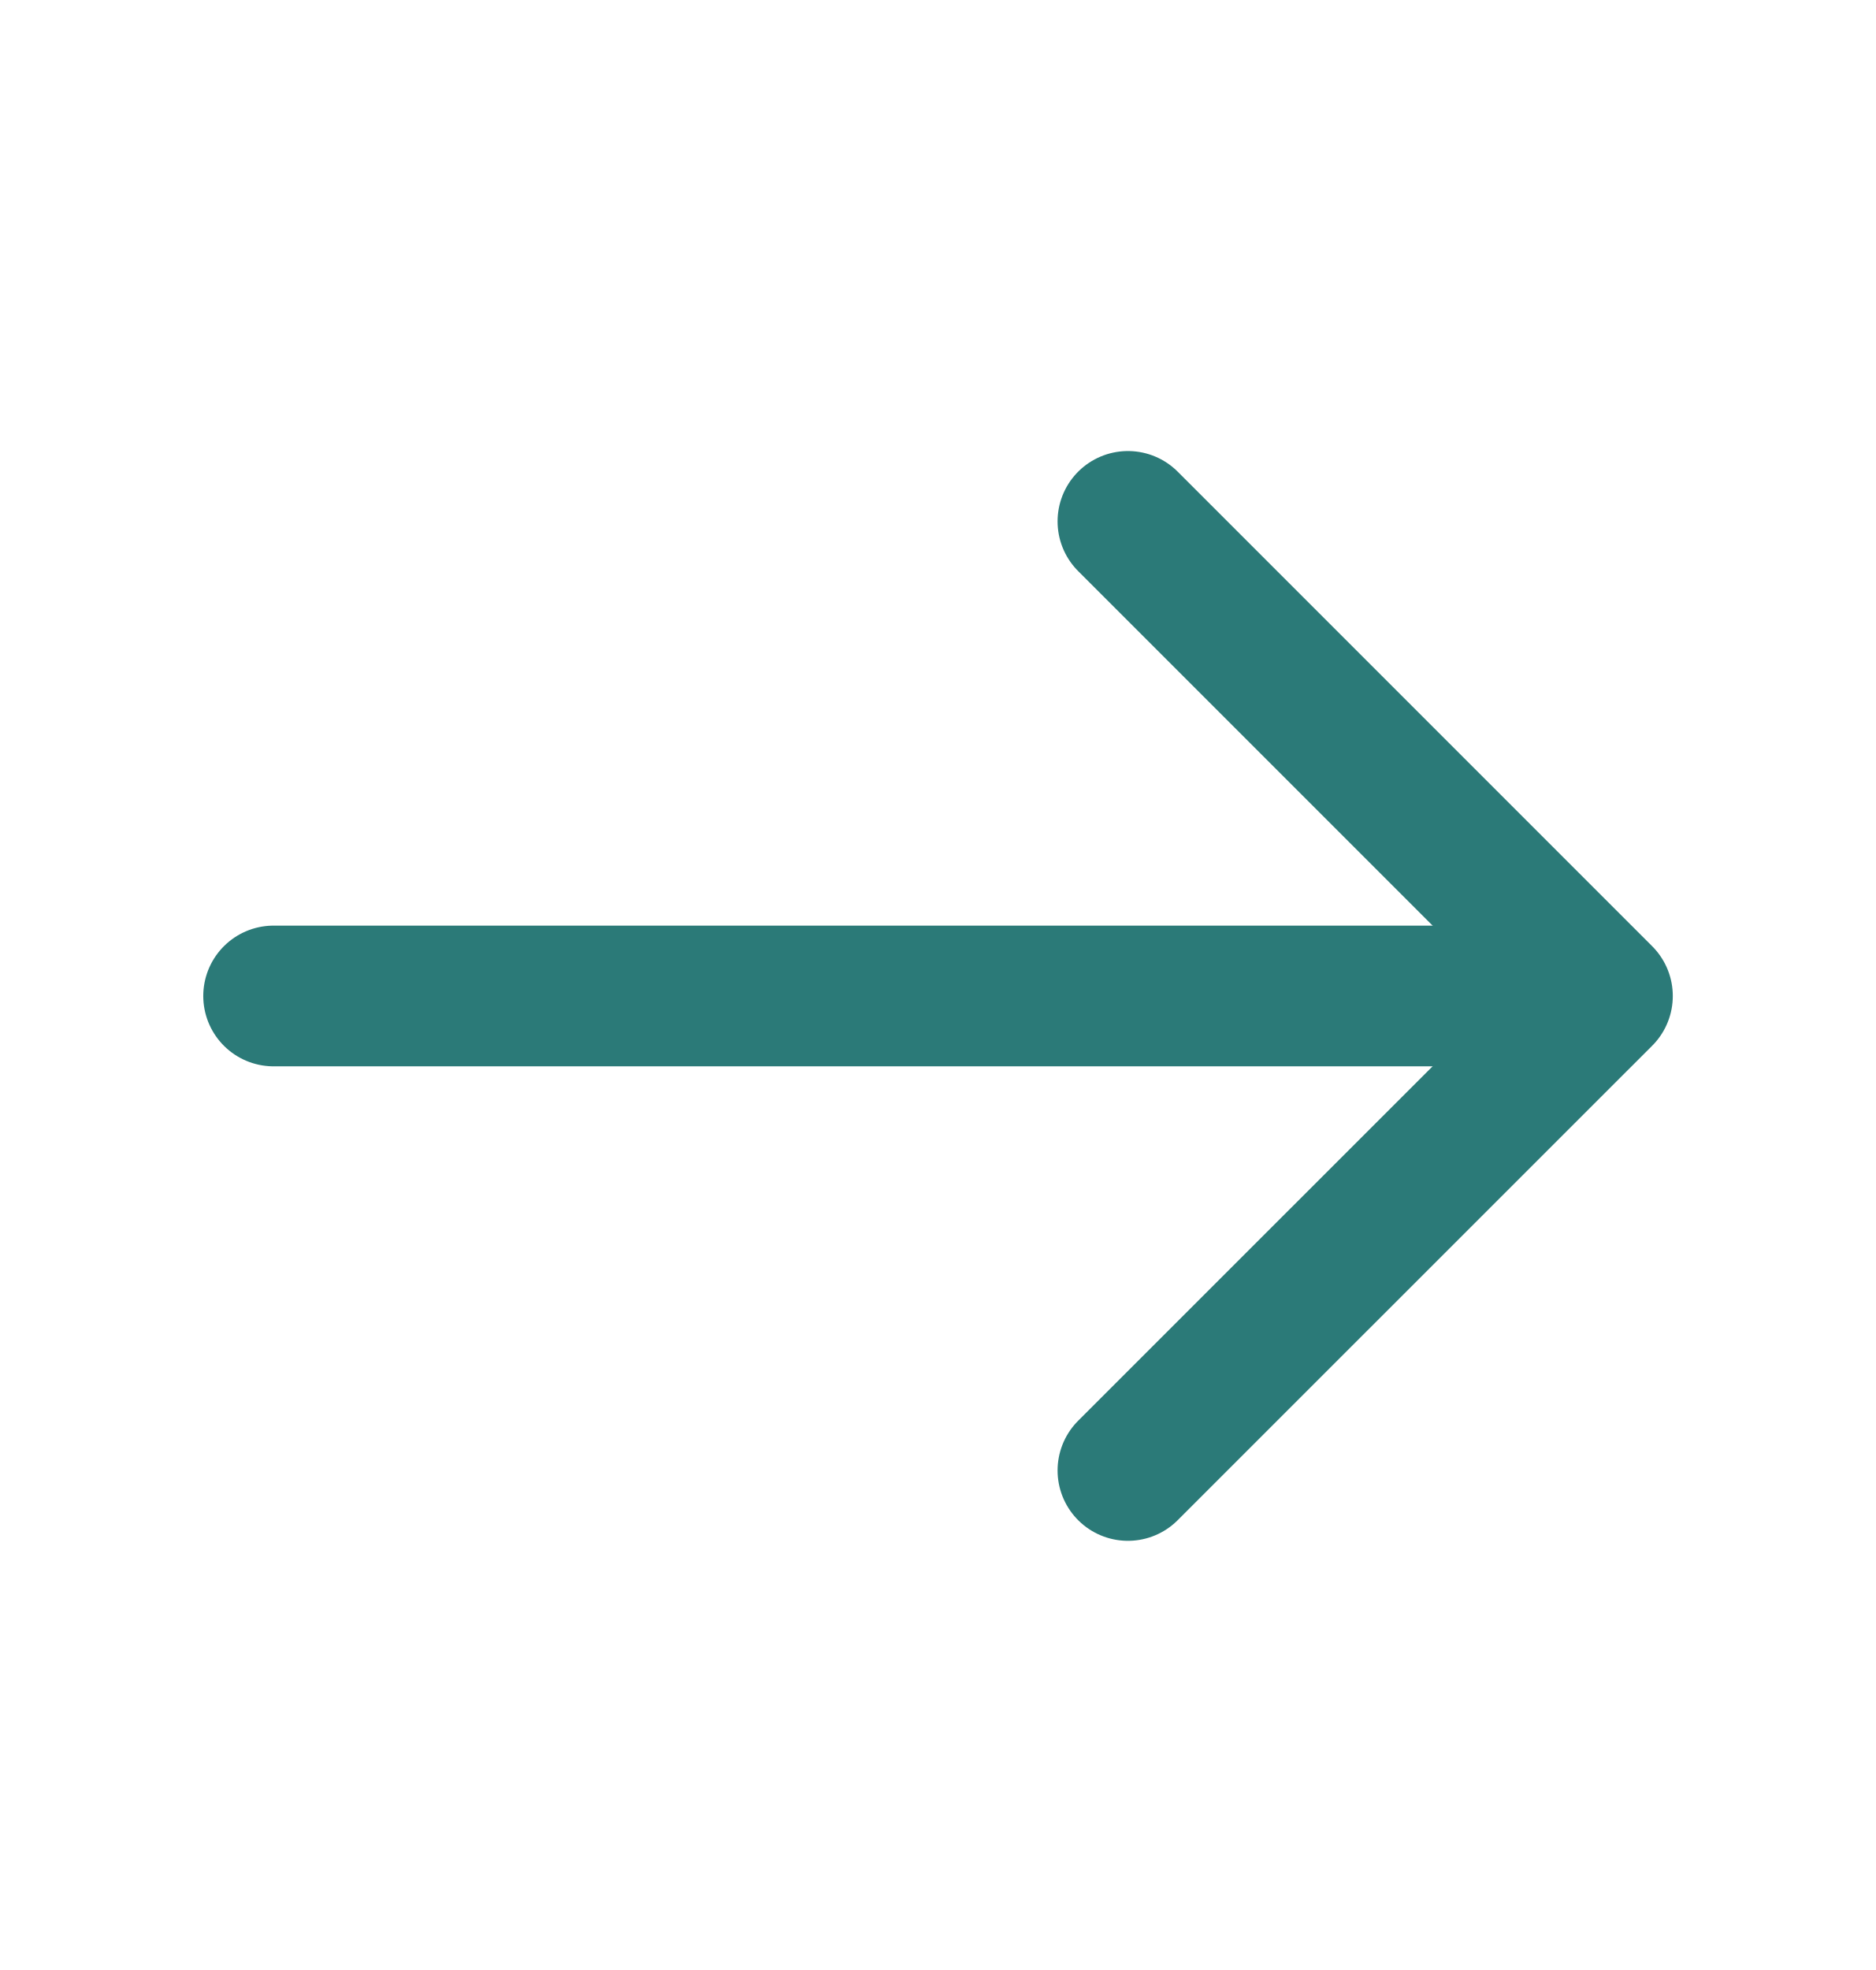
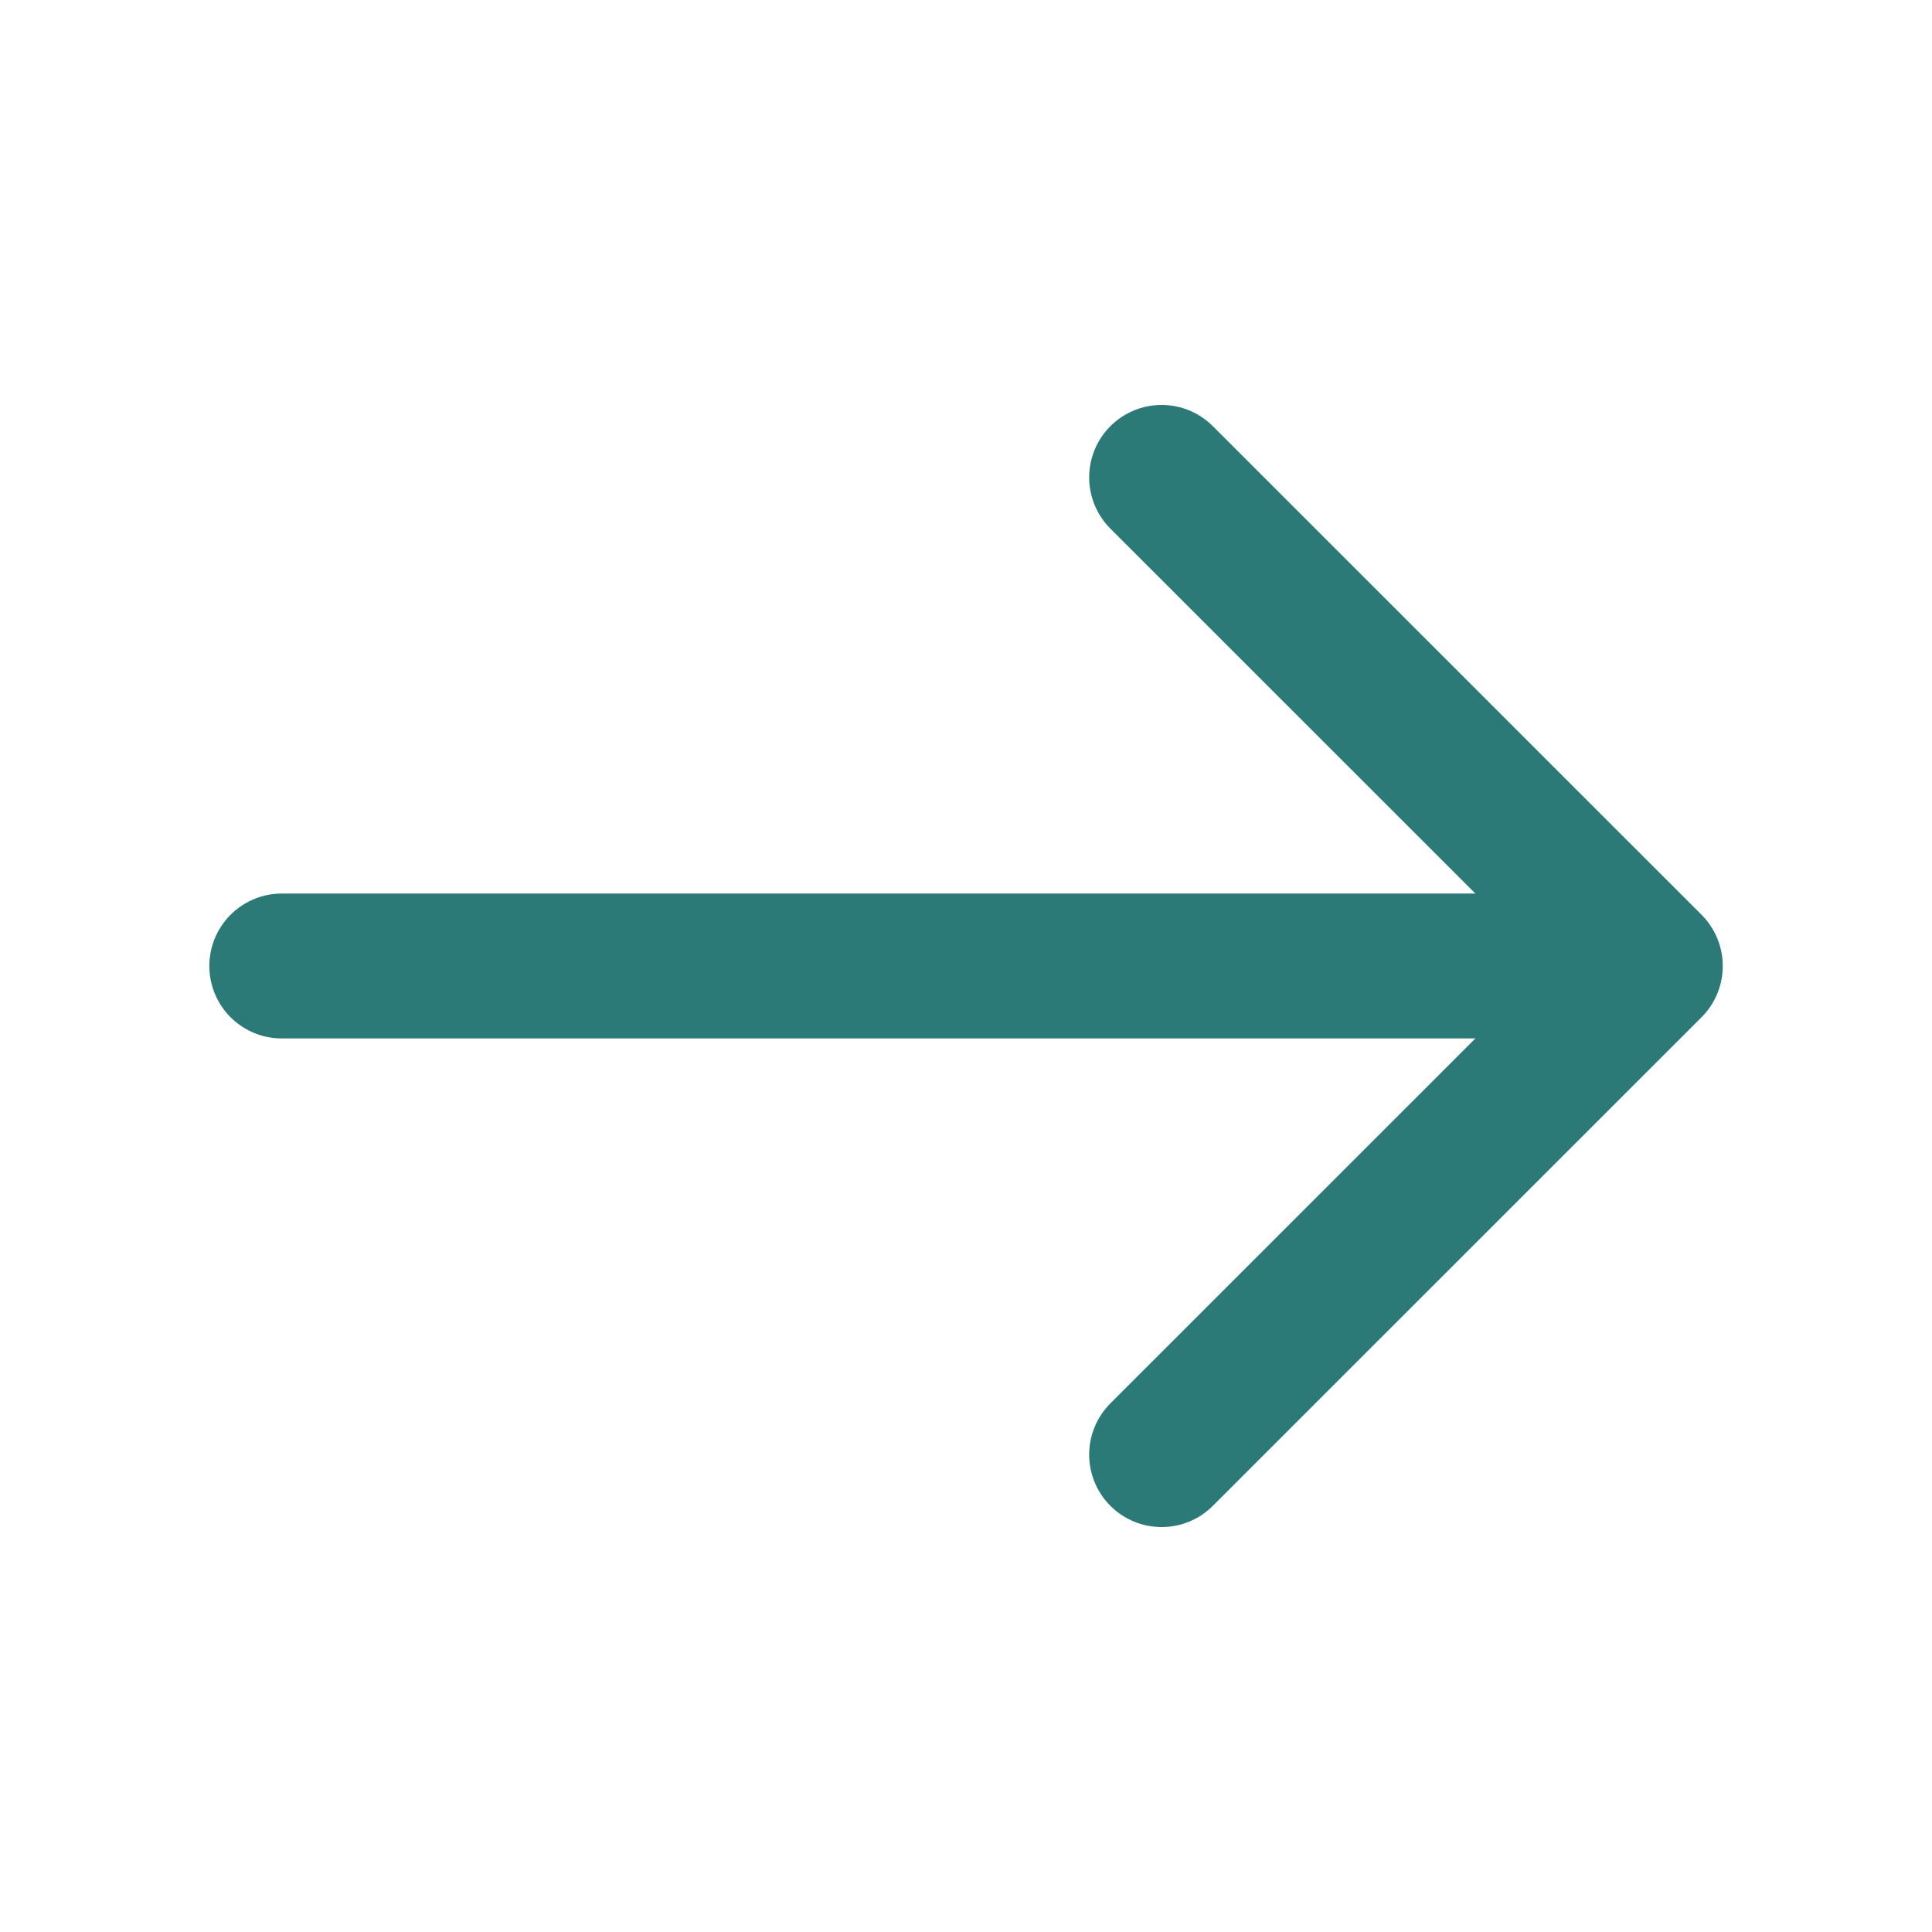
- <svg xmlns="http://www.w3.org/2000/svg" width="20" height="21" viewBox="0 0 20 21" fill="none">
-   <path d="M12.025 5.558L17.084 10.617L12.025 15.675" stroke="#2B7A78" stroke-width="1.5" stroke-miterlimit="10" stroke-linecap="round" stroke-linejoin="round" />
-   <path d="M2.917 10.617H16.942" stroke="#2B7A78" stroke-width="1.5" stroke-miterlimit="10" stroke-linecap="round" stroke-linejoin="round" />
+ <svg xmlns="http://www.w3.org/2000/svg" width="20" height="20" viewBox="0 0 20 20" fill="none">
+   <path d="M12.025 4.942L17.084 10L12.025 15.058" stroke="#2B7A78" stroke-width="1.5" stroke-miterlimit="10" stroke-linecap="round" stroke-linejoin="round" />
+   <path d="M2.917 10H16.942" stroke="#2B7A78" stroke-width="1.5" stroke-miterlimit="10" stroke-linecap="round" stroke-linejoin="round" />
</svg>
